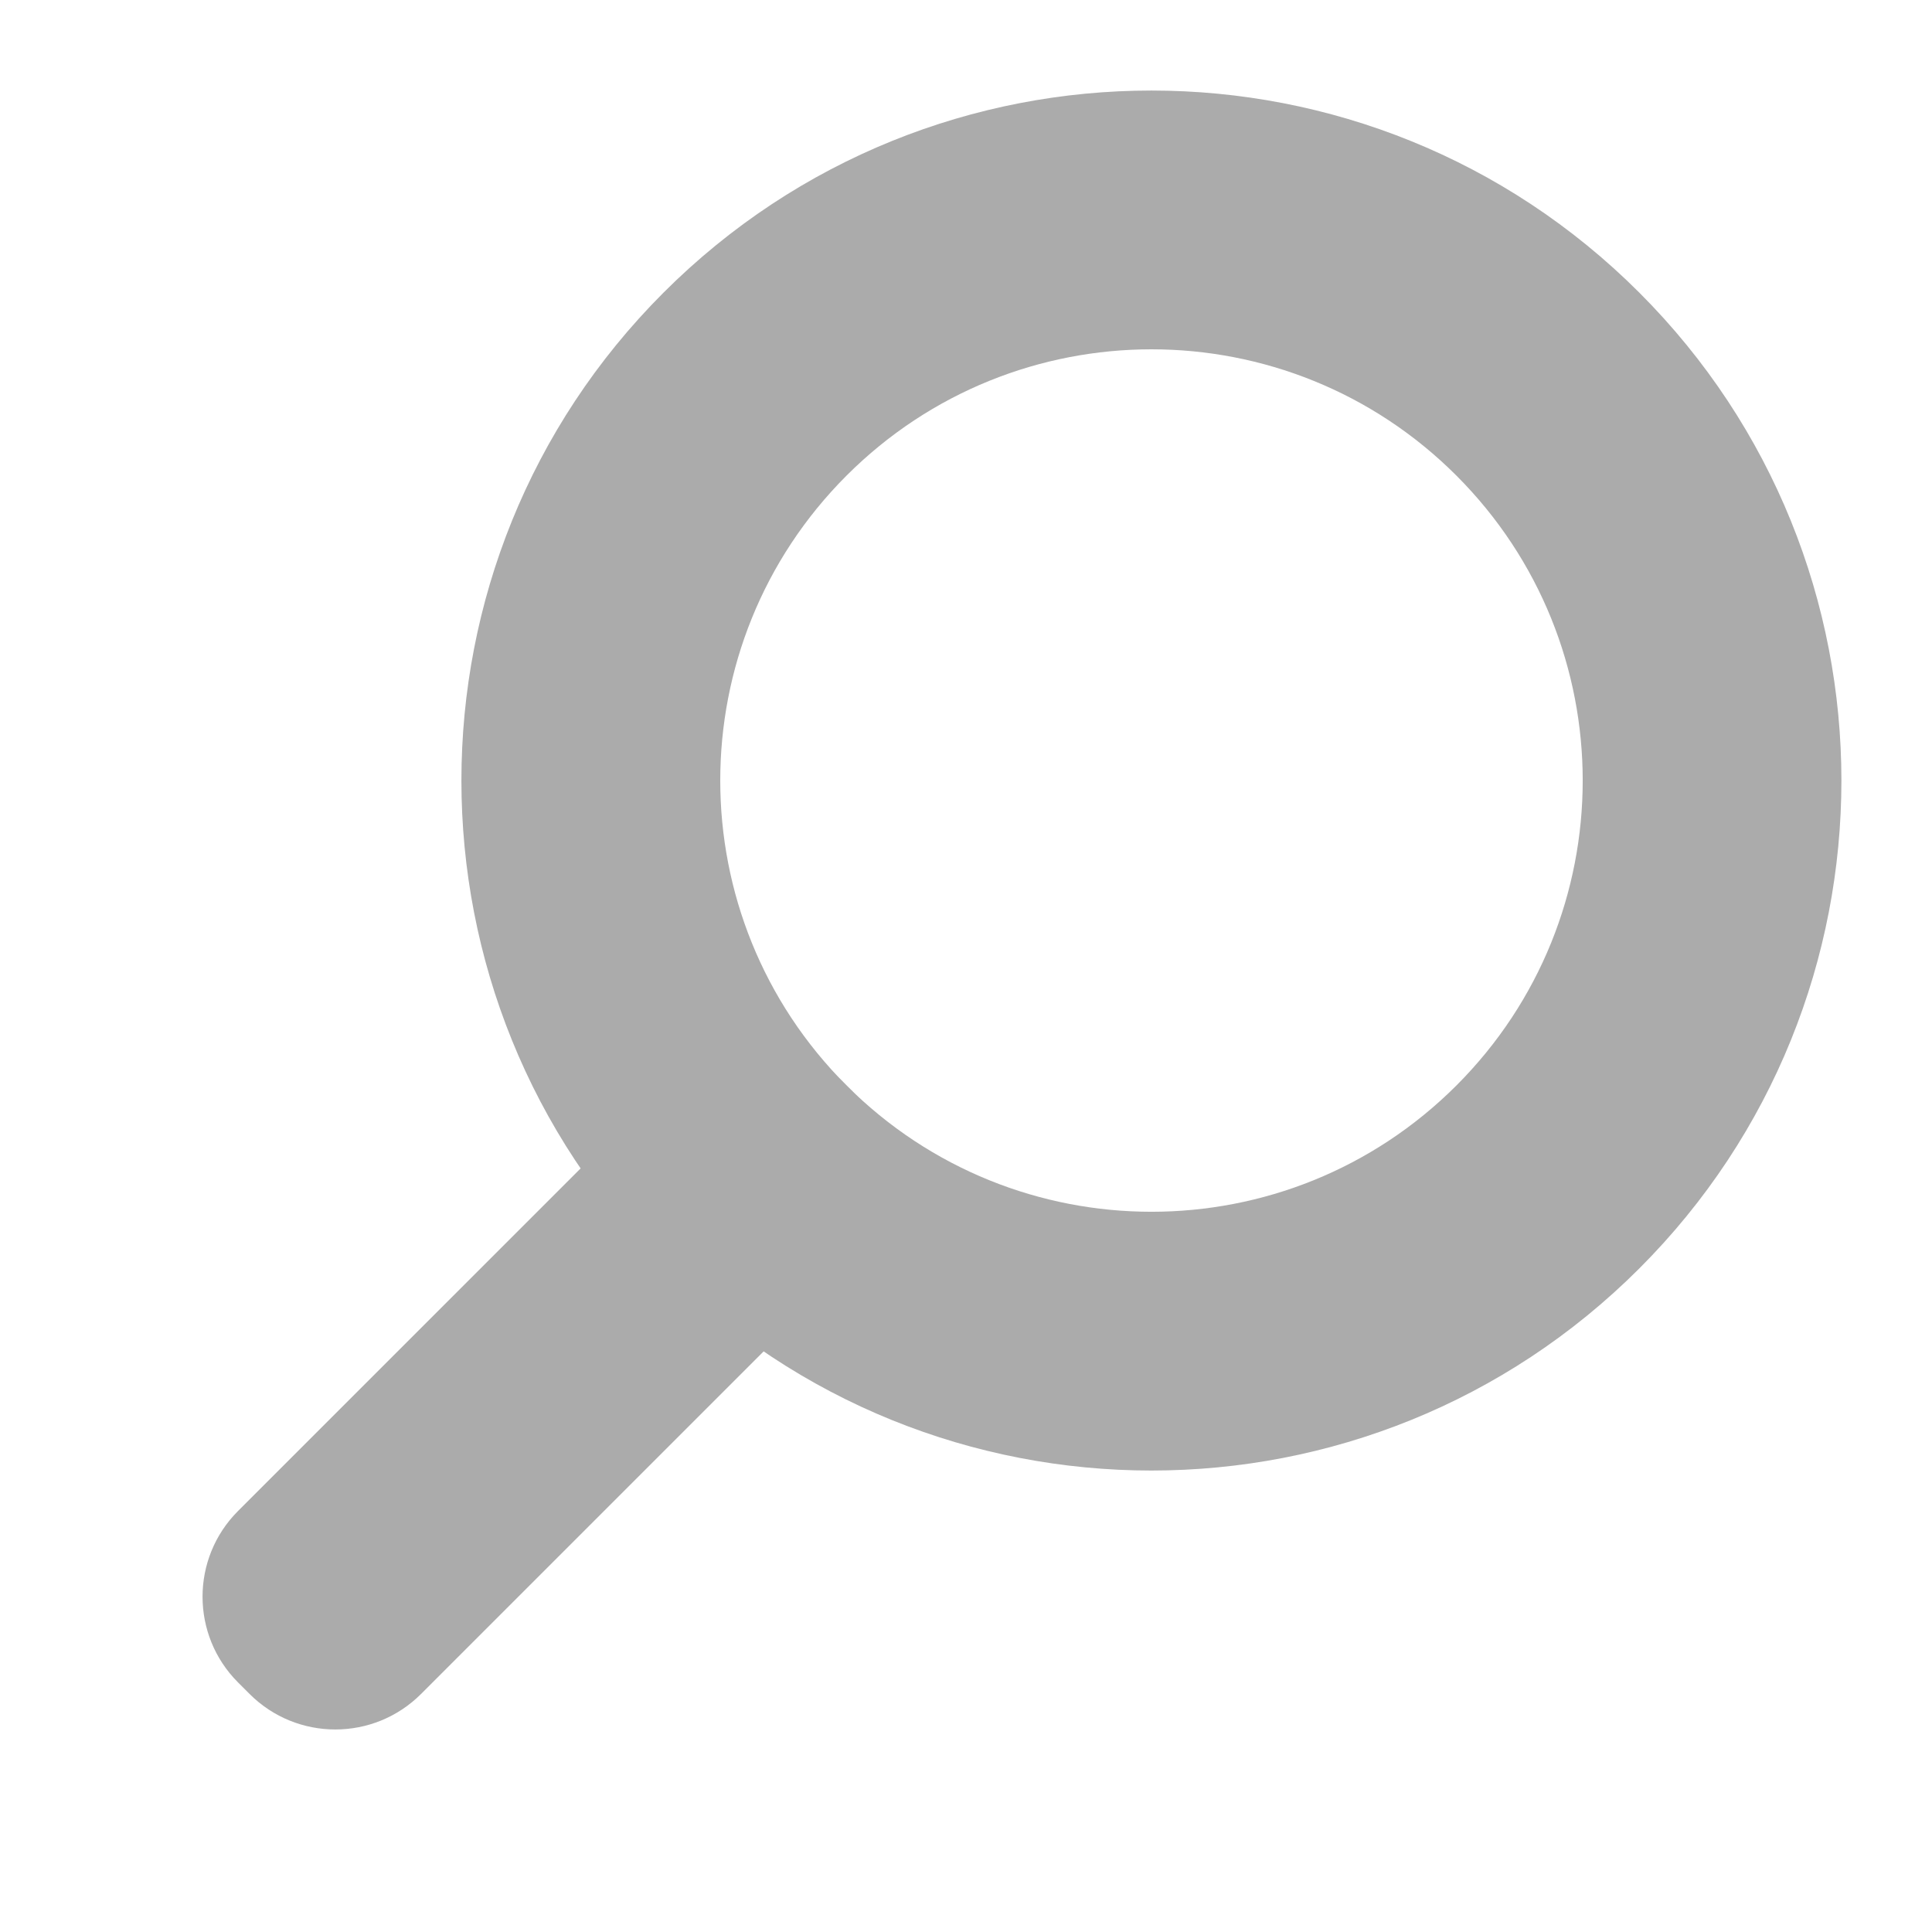
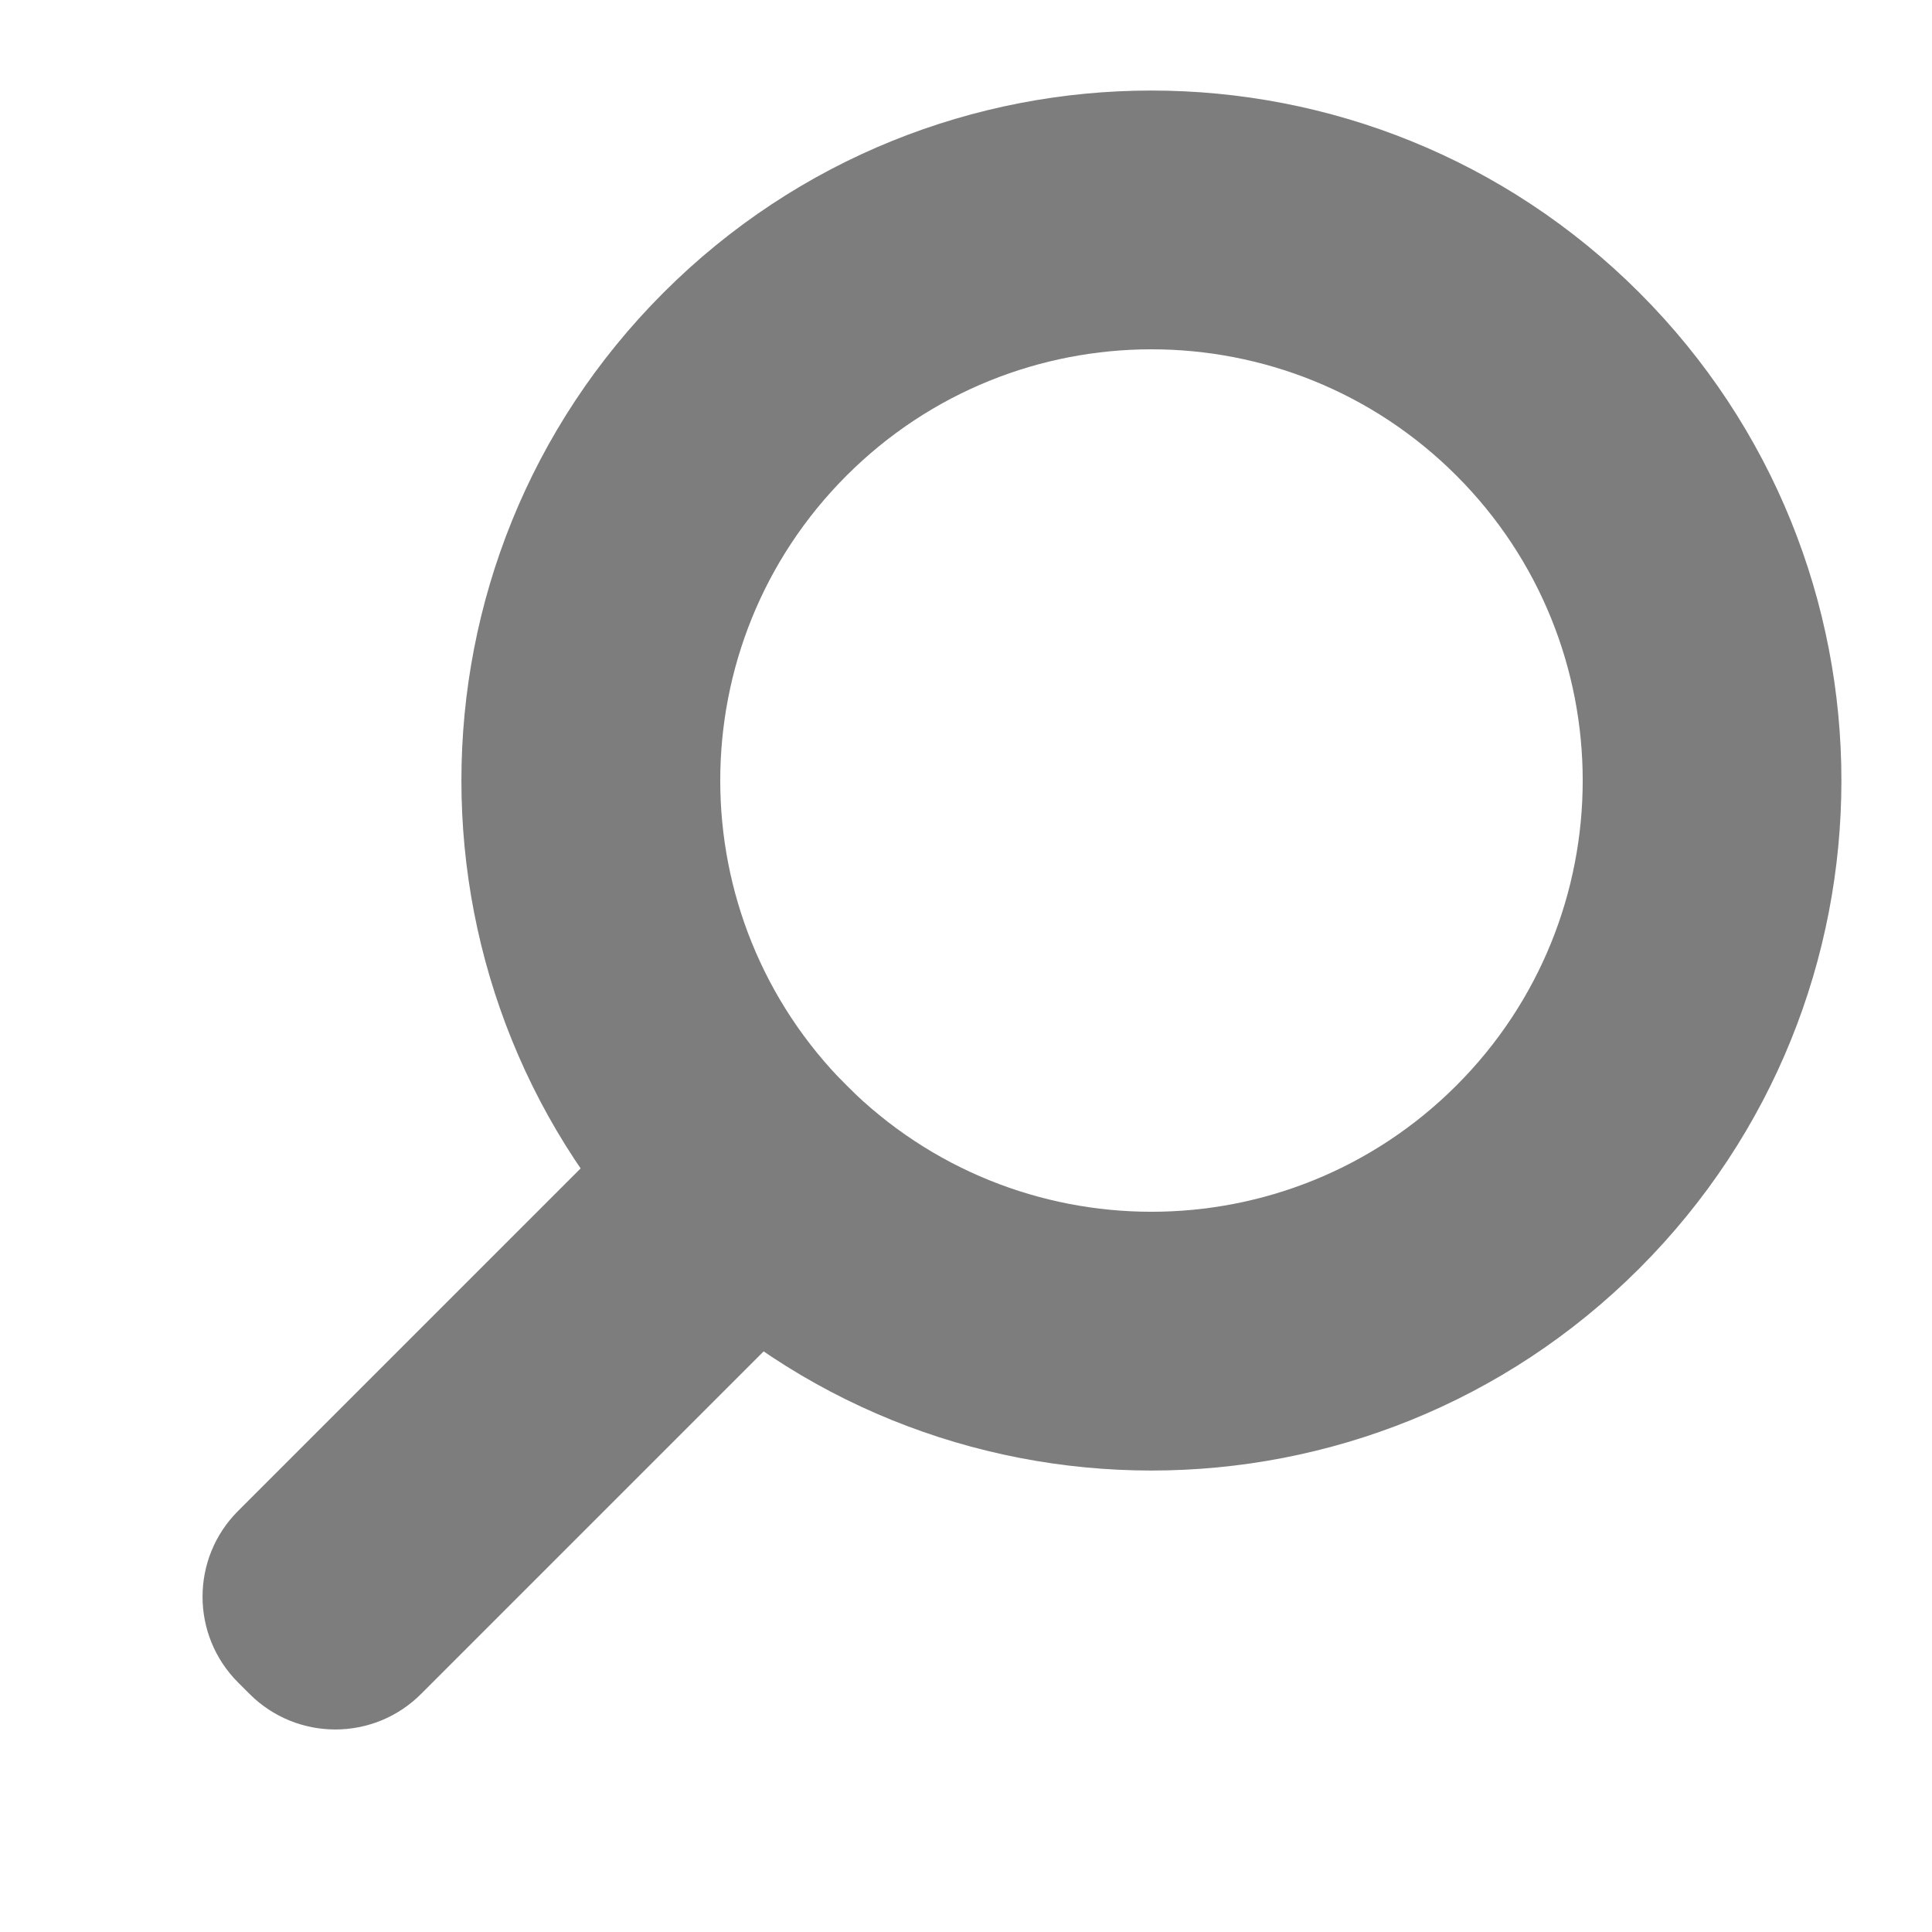
<svg xmlns="http://www.w3.org/2000/svg" width="21" height="21">
-   <g opacity=".33" transform="scale(-1 1) rotate(-45 -1.983 33.754)">
+   <g opacity=".51" transform="scale(-1 1) rotate(-45 -1.983 33.754)">
    <path d="M8.438.938a7.5 7.5 0 0 0-7.5 7.5 7.5 7.5 0 0 0 7.5 7.5 7.5 7.5 0 0 0 7.5-7.5 7.5 7.5 0 0 0-7.5-7.5zm0 2.812a4.688 4.688 0 0 1 4.687 4.688 4.688 4.688 0 0 1-4.687 4.687A4.688 4.688 0 0 1 3.75 8.438 4.688 4.688 0 0 1 8.438 3.75z" />
    <rect width="2.813" height="9.265" x="7.031" y="13.125" ry="1.318" />
  </g>
</svg>
